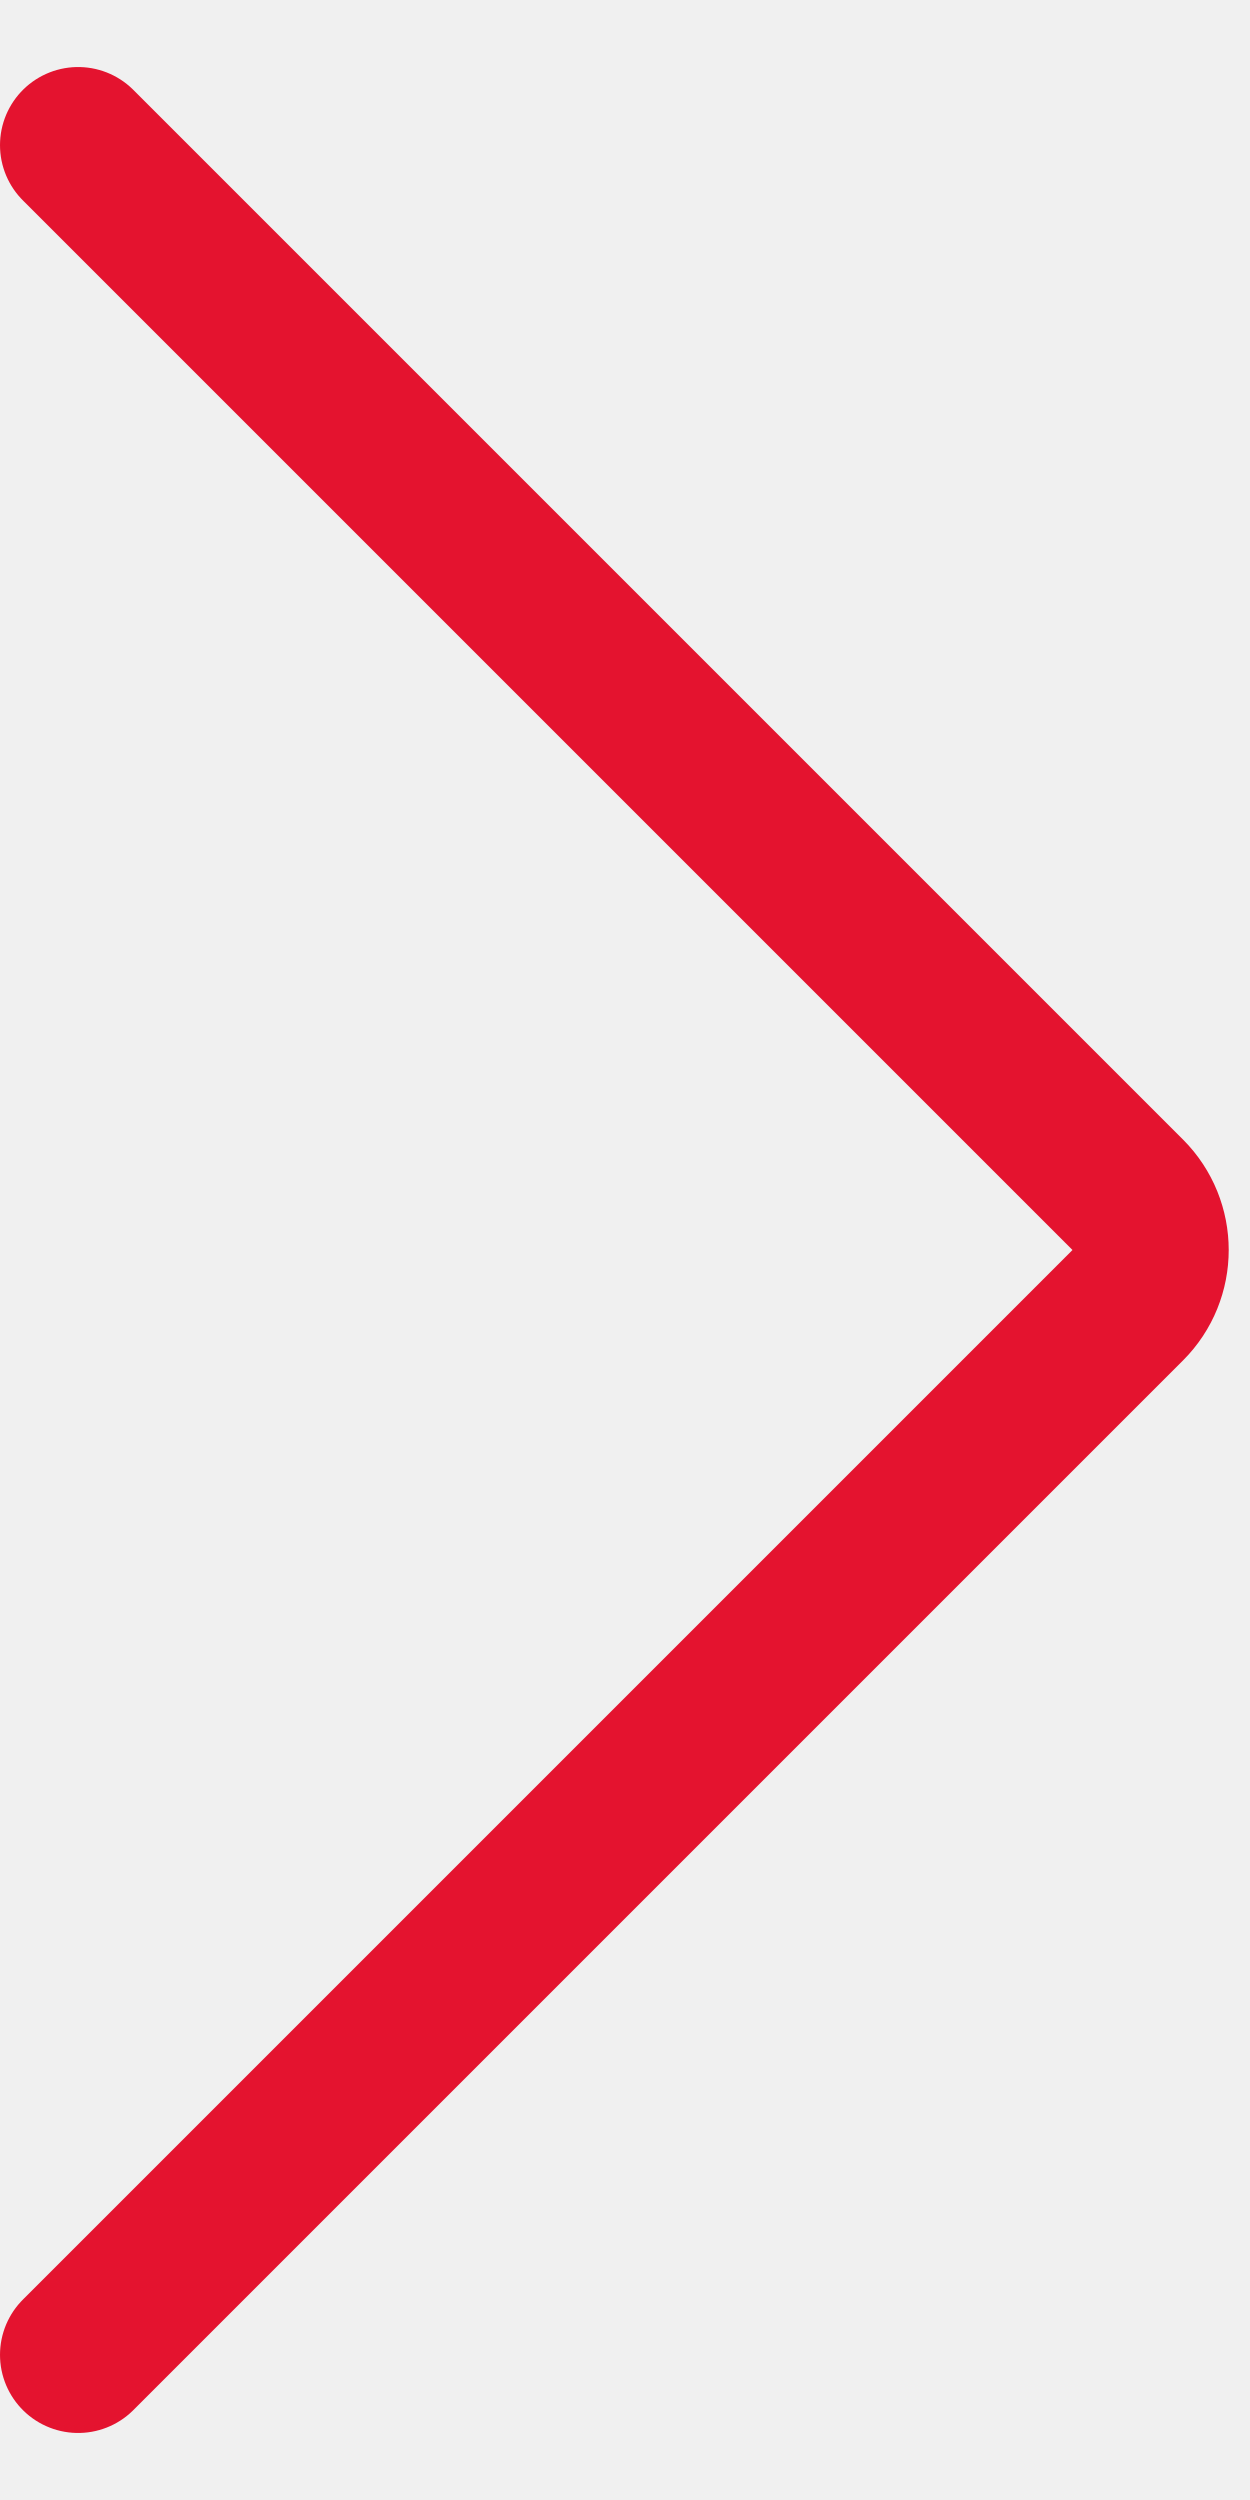
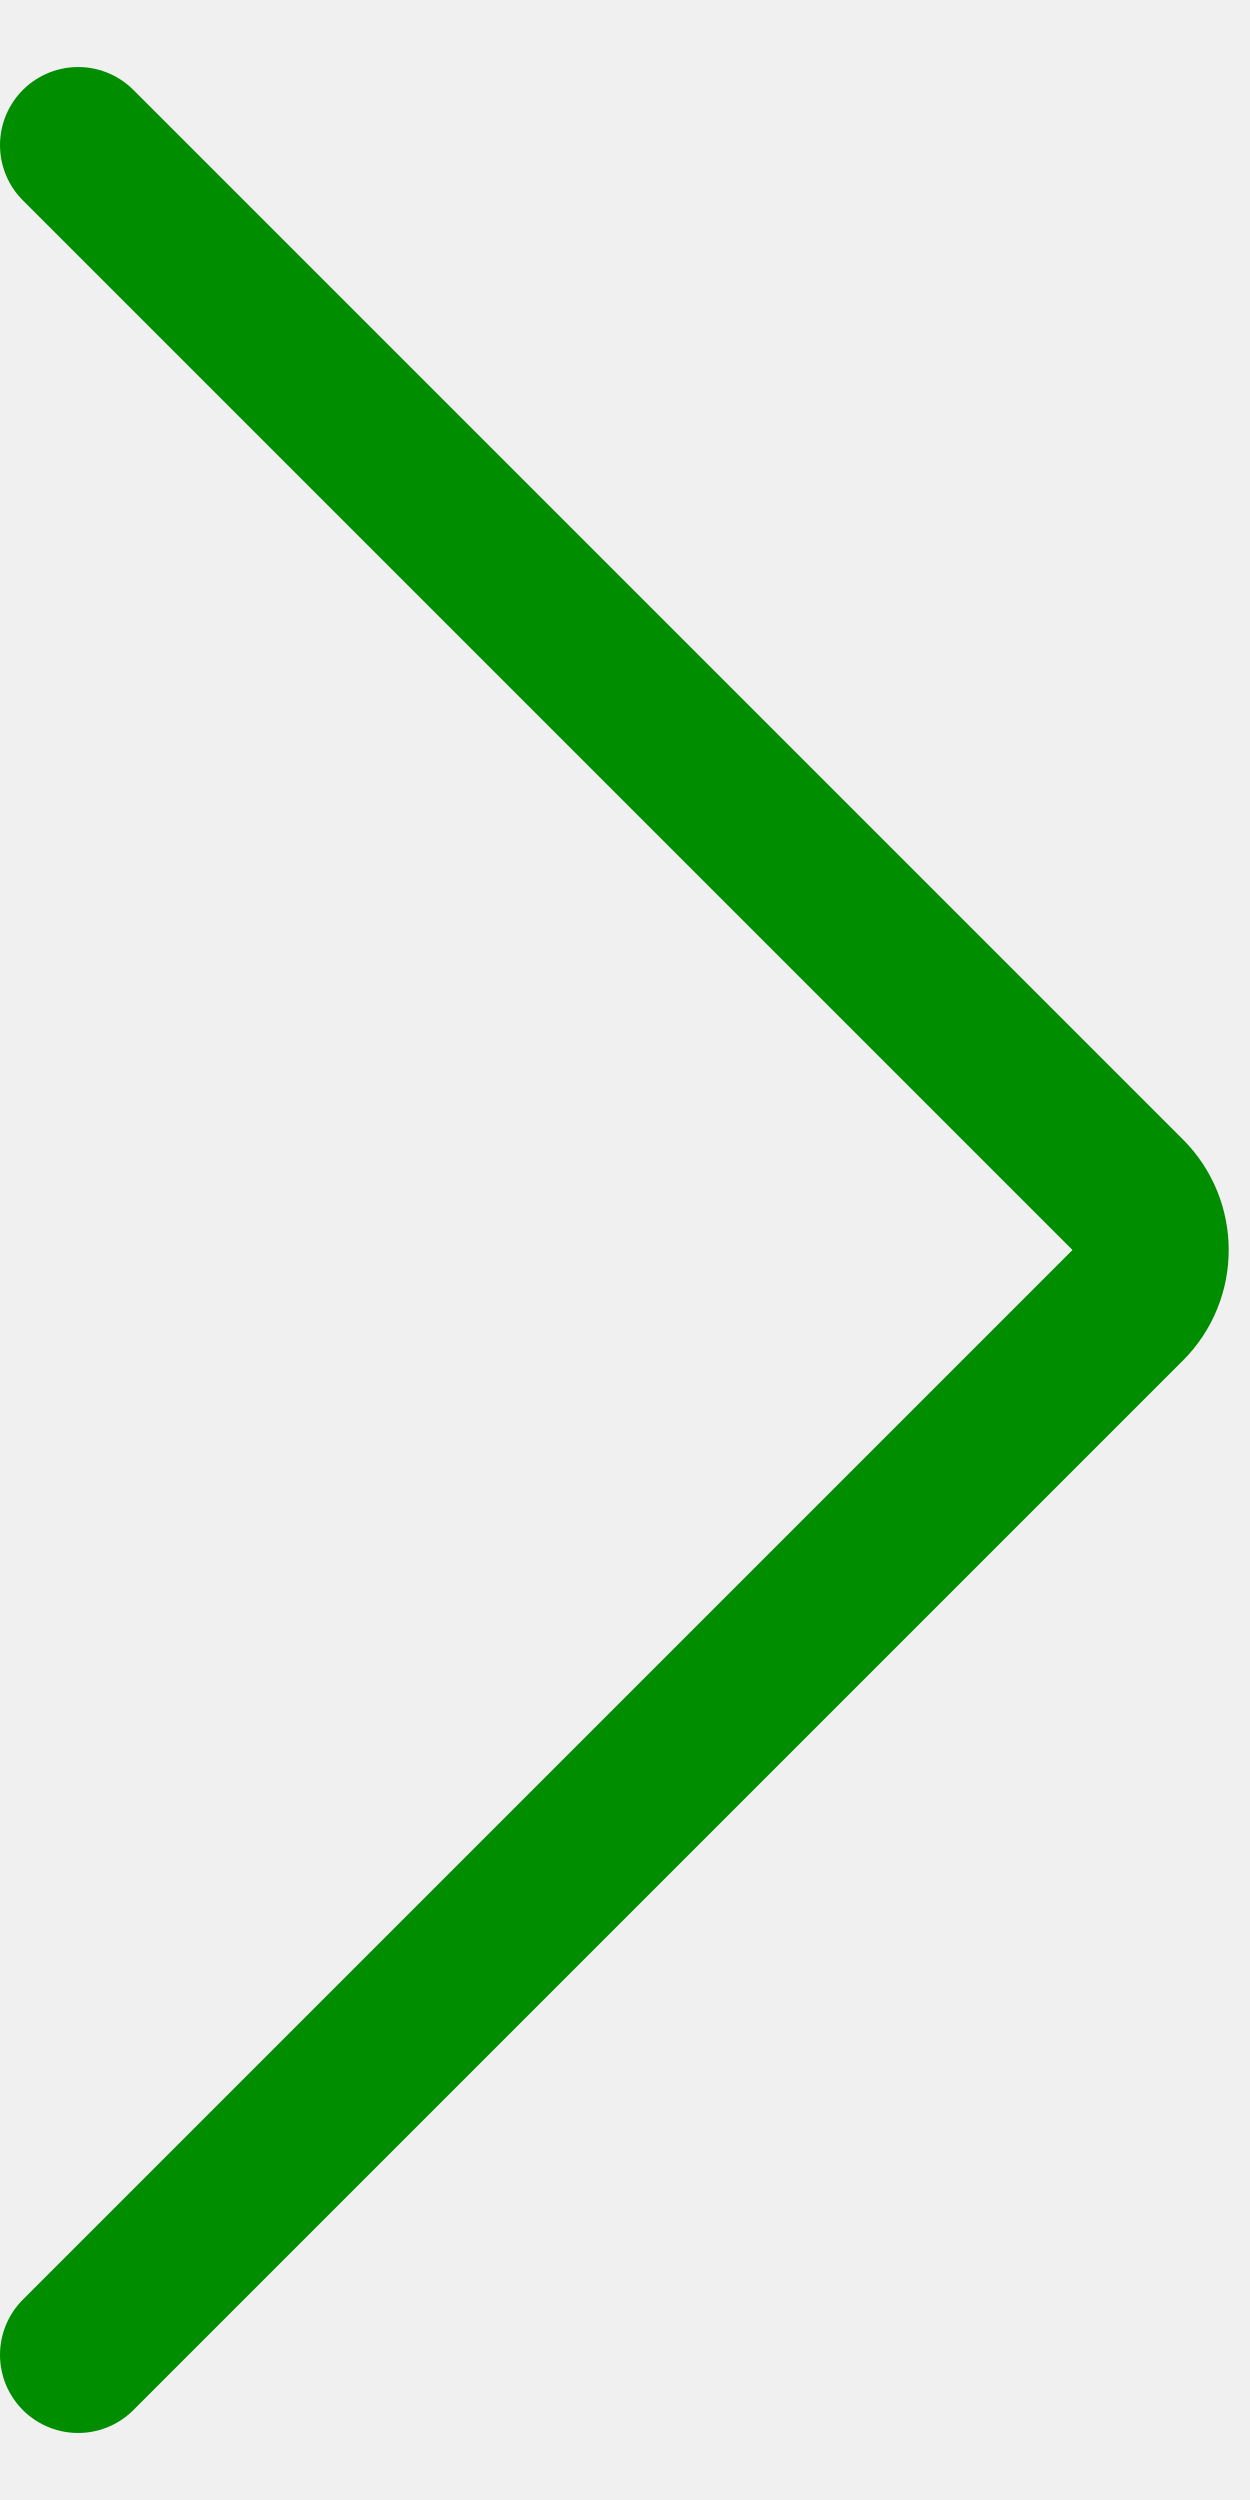
<svg xmlns="http://www.w3.org/2000/svg" width="16" height="32" viewBox="0 0 16 32" fill="none">
  <g clip-path="url(#clip0_937_8798)">
-     <path d="M1 1.858L14.435 15.293C14.825 15.684 14.825 16.317 14.435 16.707L1 30.142" stroke="#E4132F" stroke-width="2" stroke-linecap="round" />
+     <path d="M1 1.858L14.435 15.293C14.825 15.684 14.825 16.317 14.435 16.707L1 30.142" stroke="#008D00" stroke-width="2" stroke-linecap="round" />
  </g>
  <defs>
    <clipPath id="clip0_937_8798">
      <rect width="16" height="32" fill="white" />
    </clipPath>
  </defs>
</svg>
